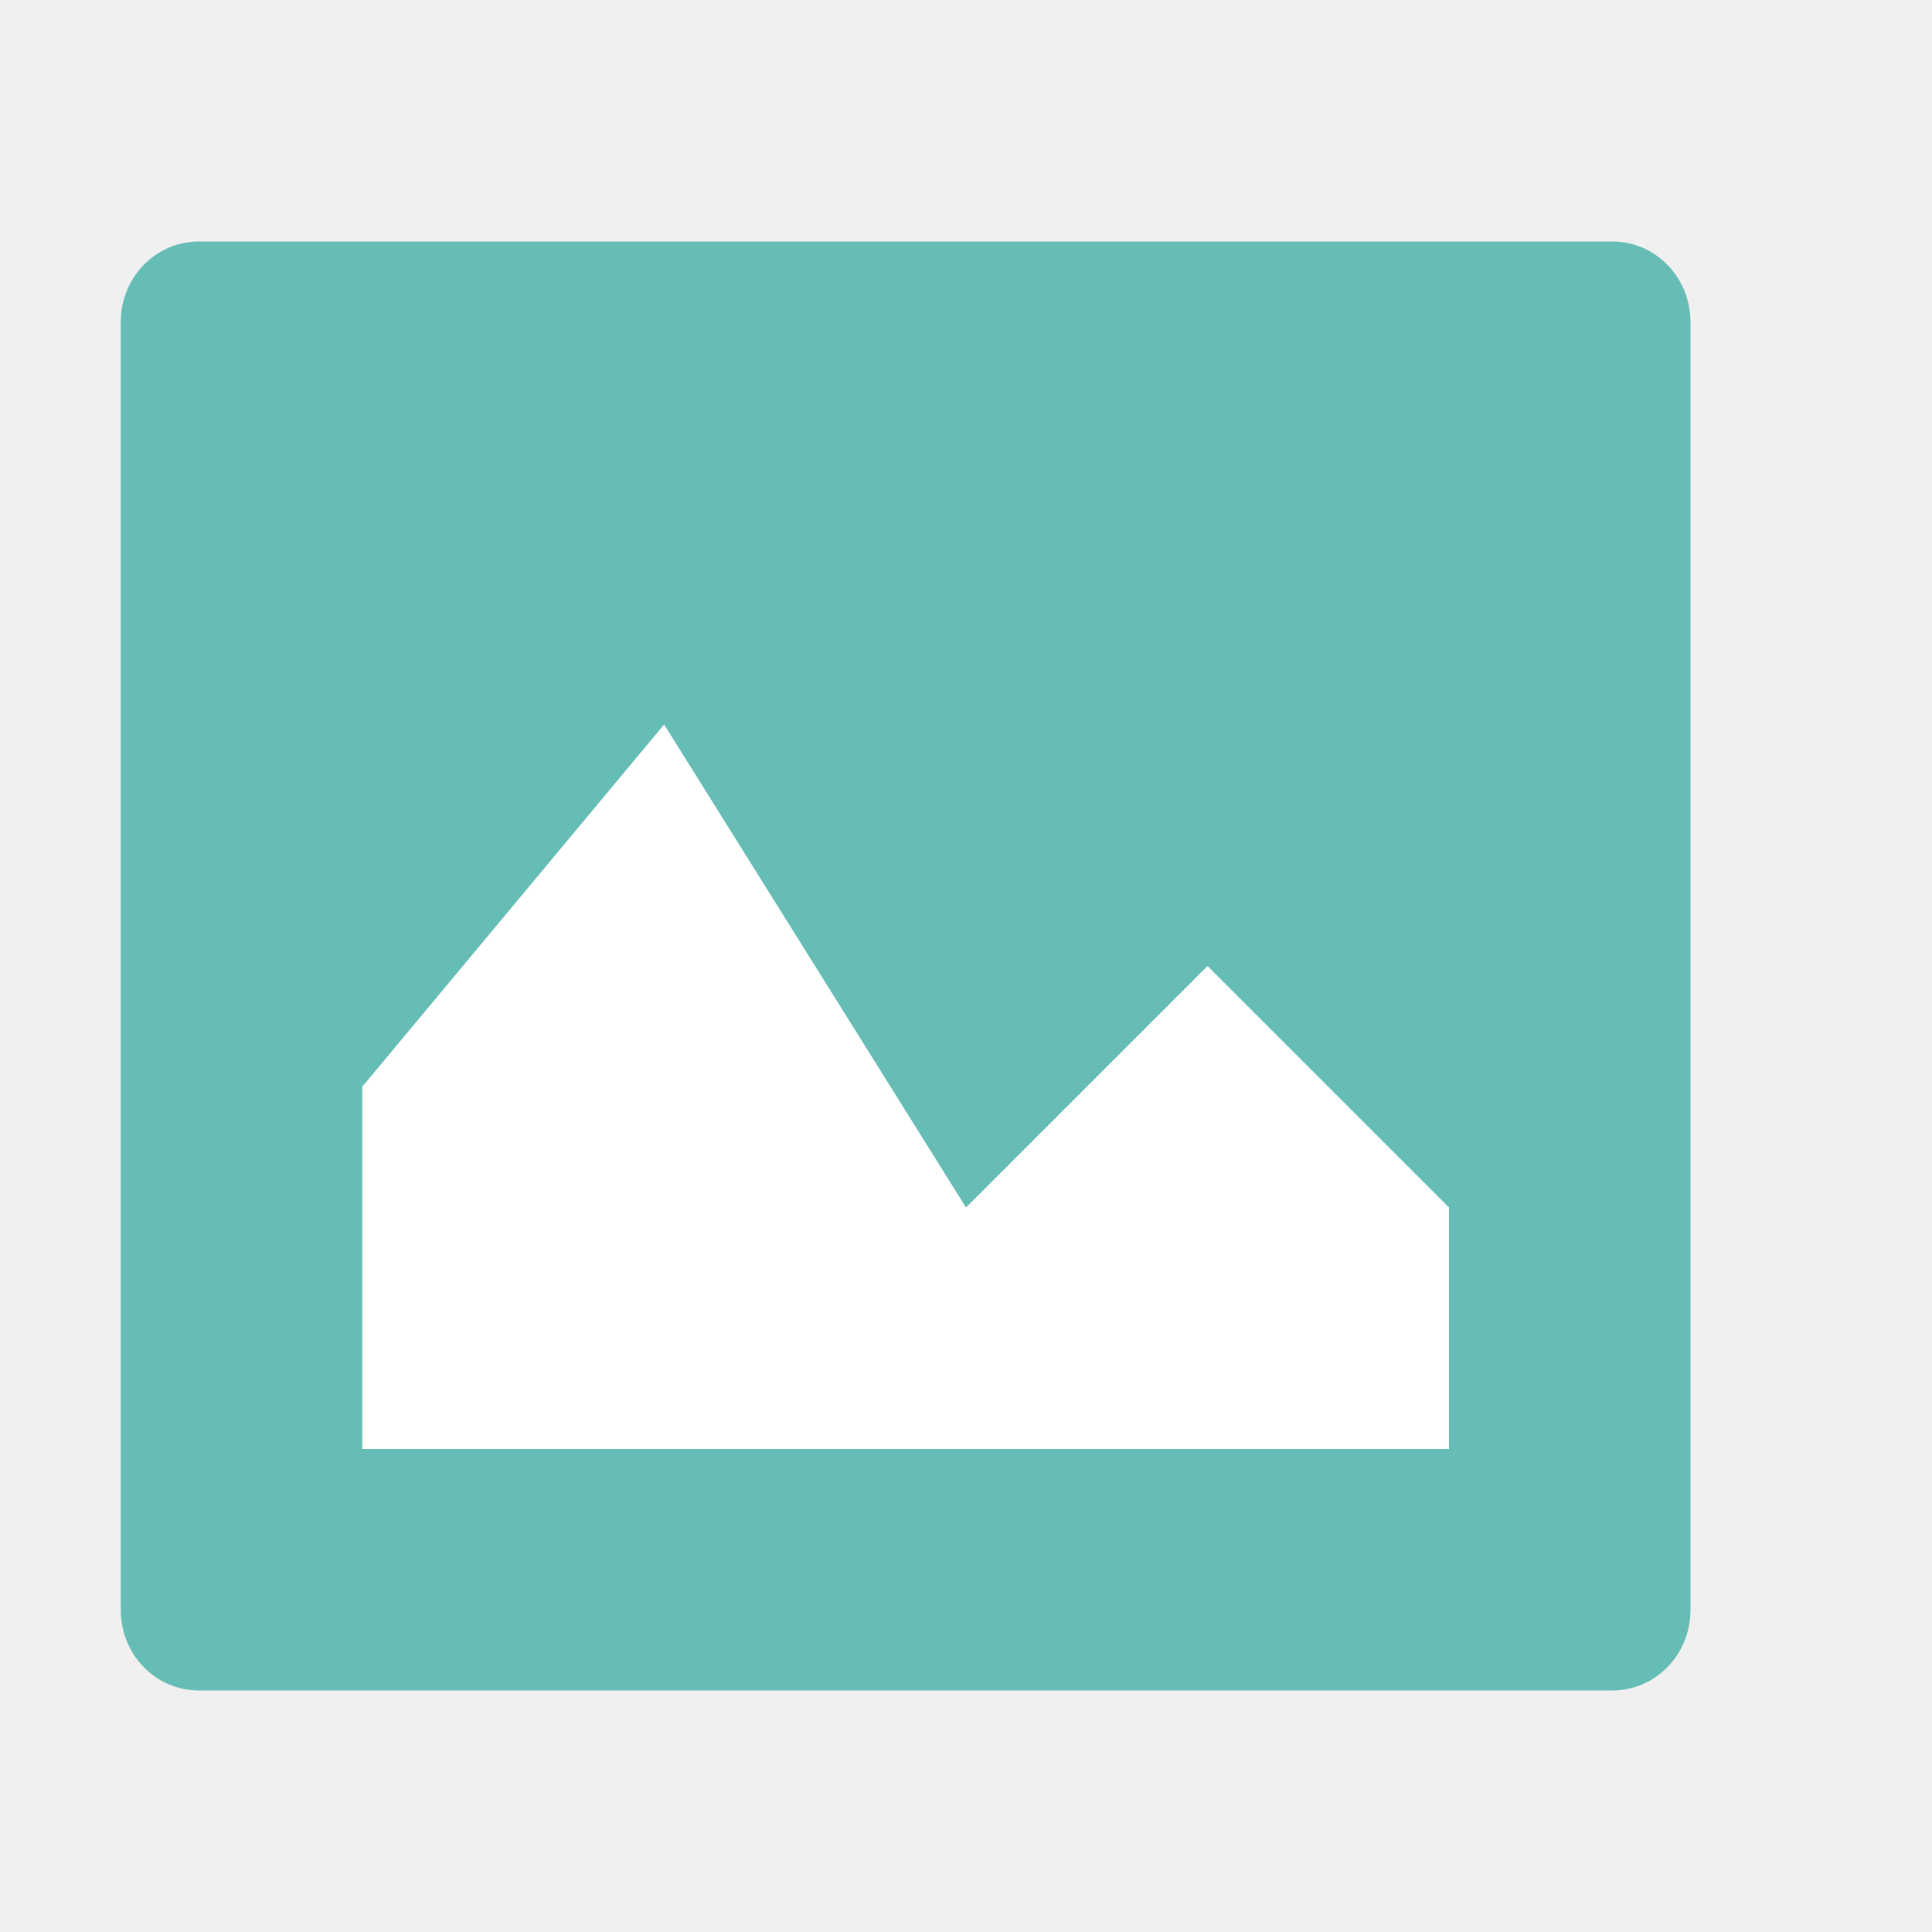
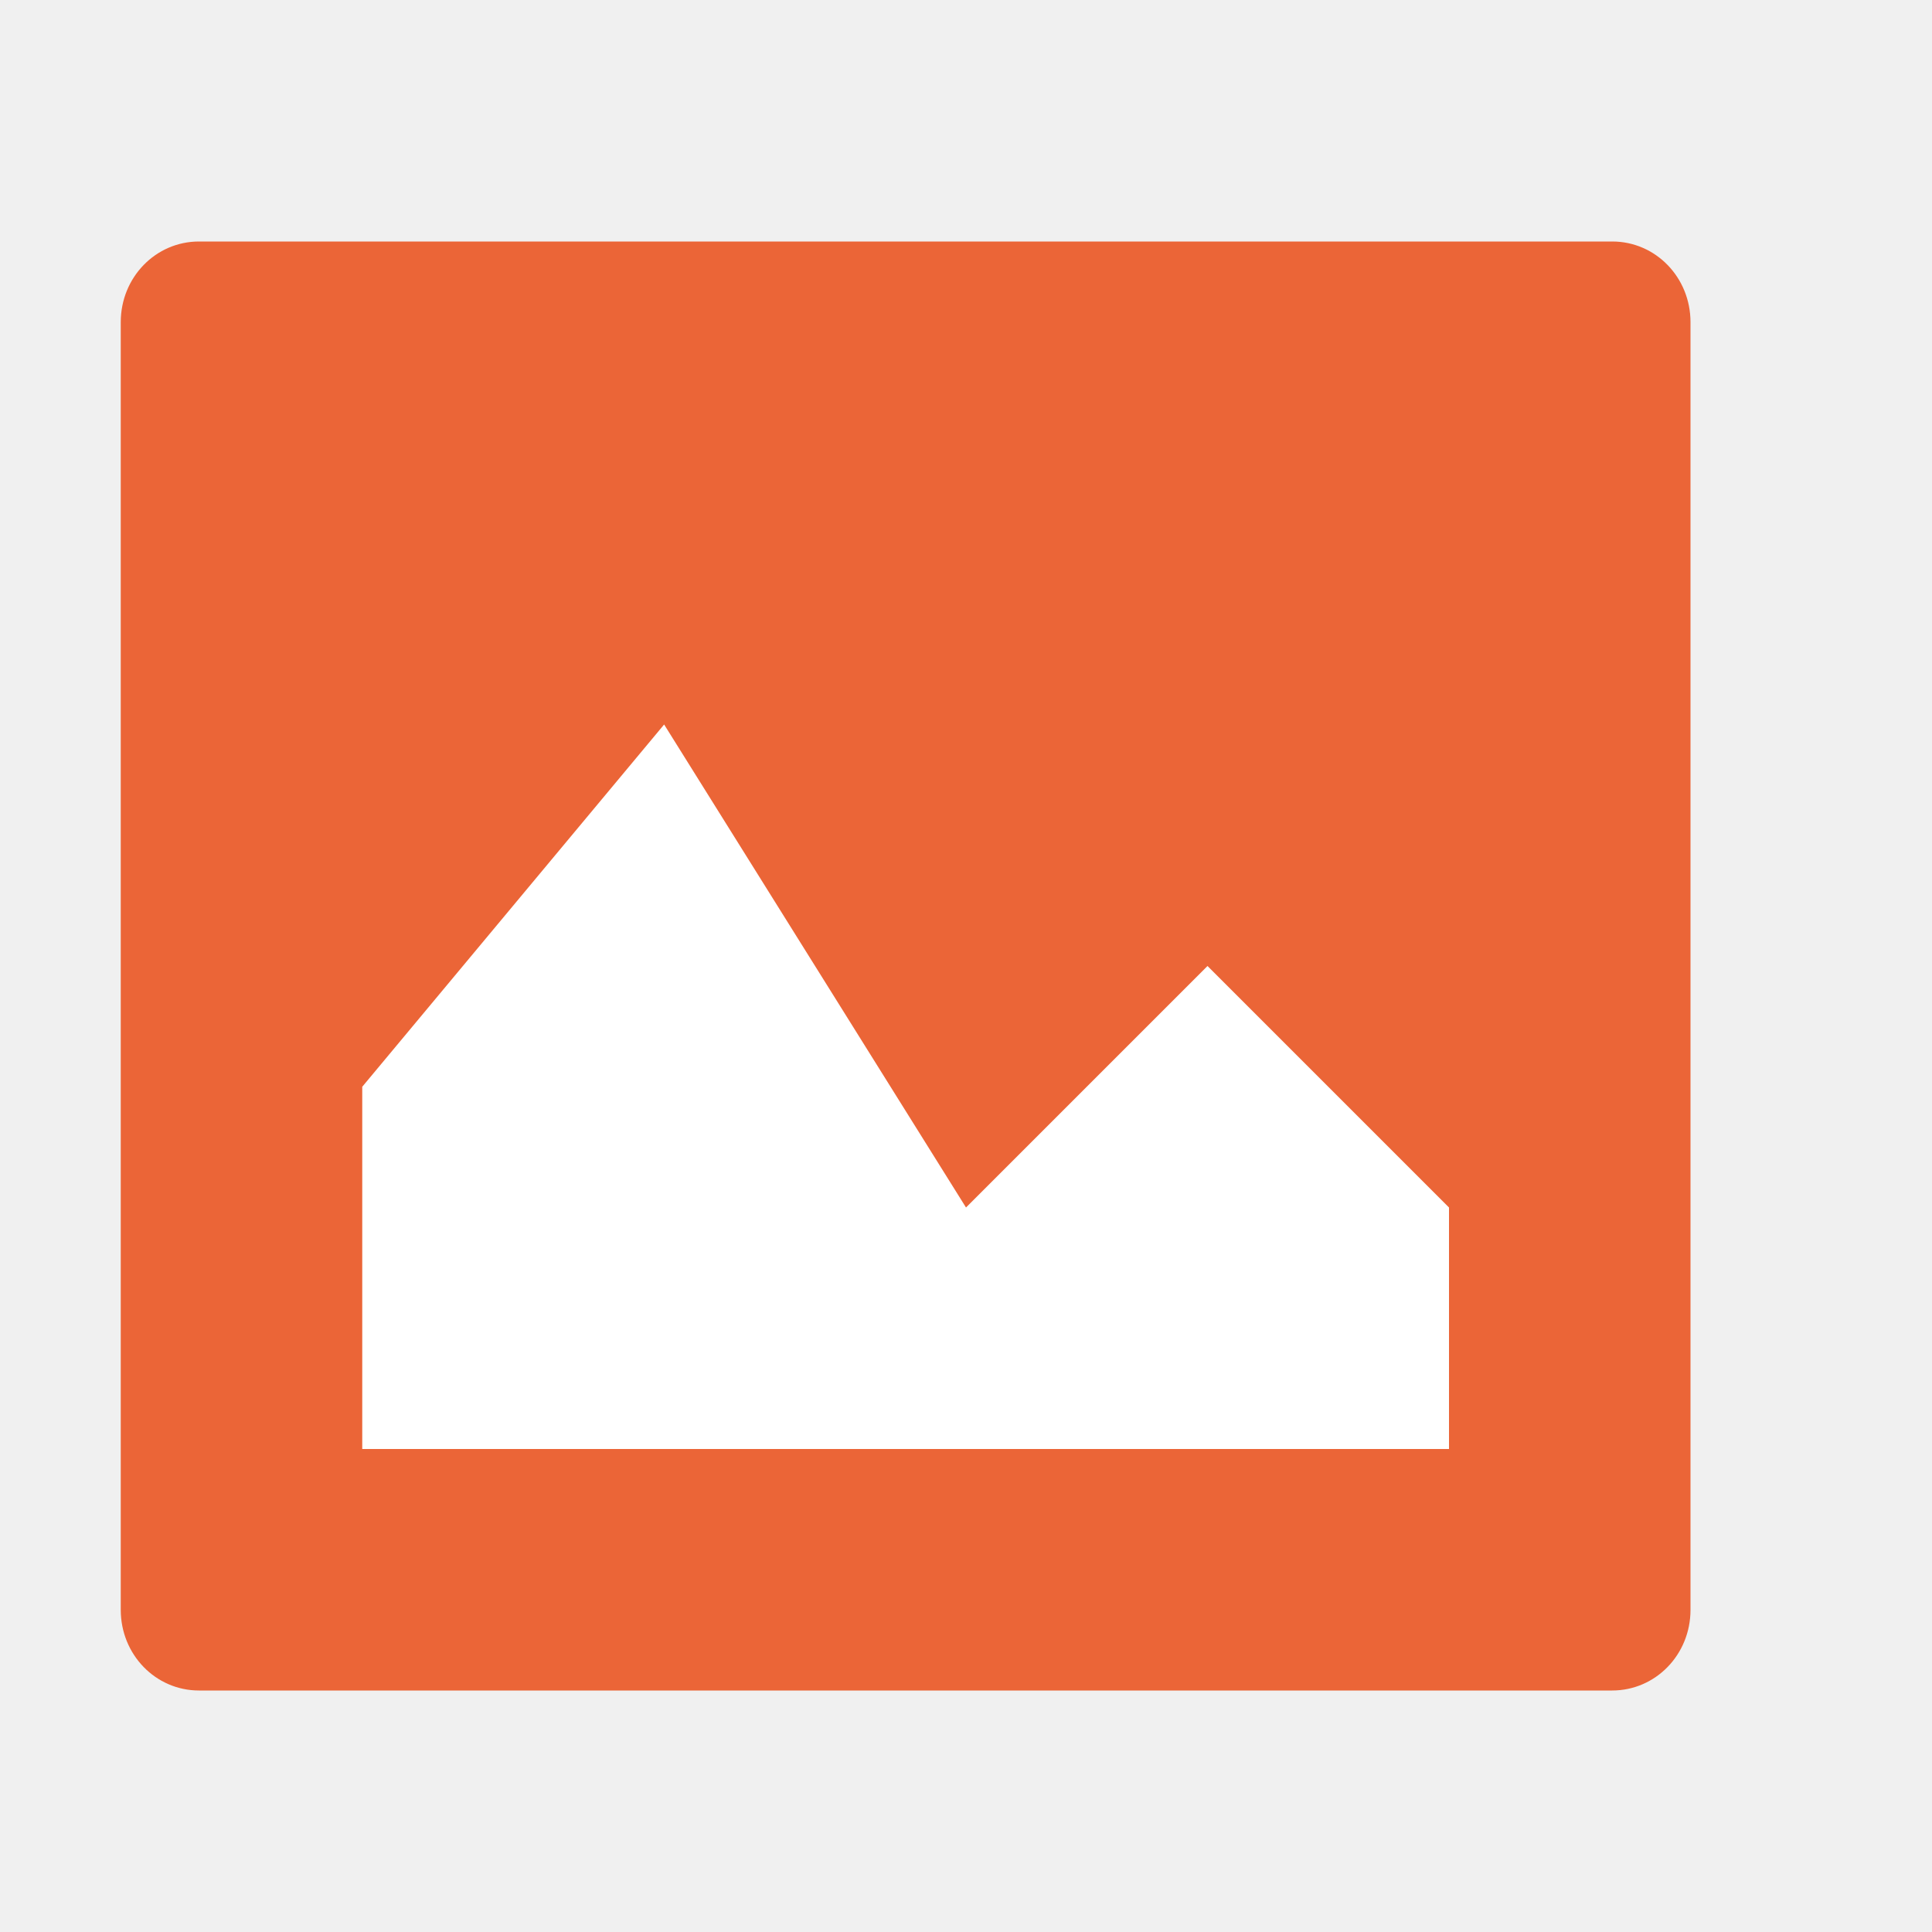
<svg xmlns="http://www.w3.org/2000/svg" width="16" height="16" version="1.1">
-   <path fill="#66bdb5" d="m14 13.332v-10.664c0-0.371-0.289-0.668-0.648-0.668h-11.704c-0.359 0-0.648 0.297-0.648 0.668v10.664c0 0.371 0.289 0.668 0.648 0.668h11.703c0.36 0 0.649-0.297 0.649-0.668z" />
-   <path fill="#fff" d="m5.5 6 2.5 4 2-2 2 2v2h-9v-3z" />
+   <path d="m14 13.332v-10.664c0-0.371-0.289-0.668-0.648-0.668h-11.704c-0.359 0-0.648 0.297-0.648 0.668v10.664c0 0.371 0.289 0.668 0.648 0.668h11.703c0.36 0 0.649-0.297 0.649-0.668z" fill="#eb6537" />
+   <path d="m5.5 6 2.5 4 2-2 2 2v2h-9v-3z" fill="#fff" />
</svg>
